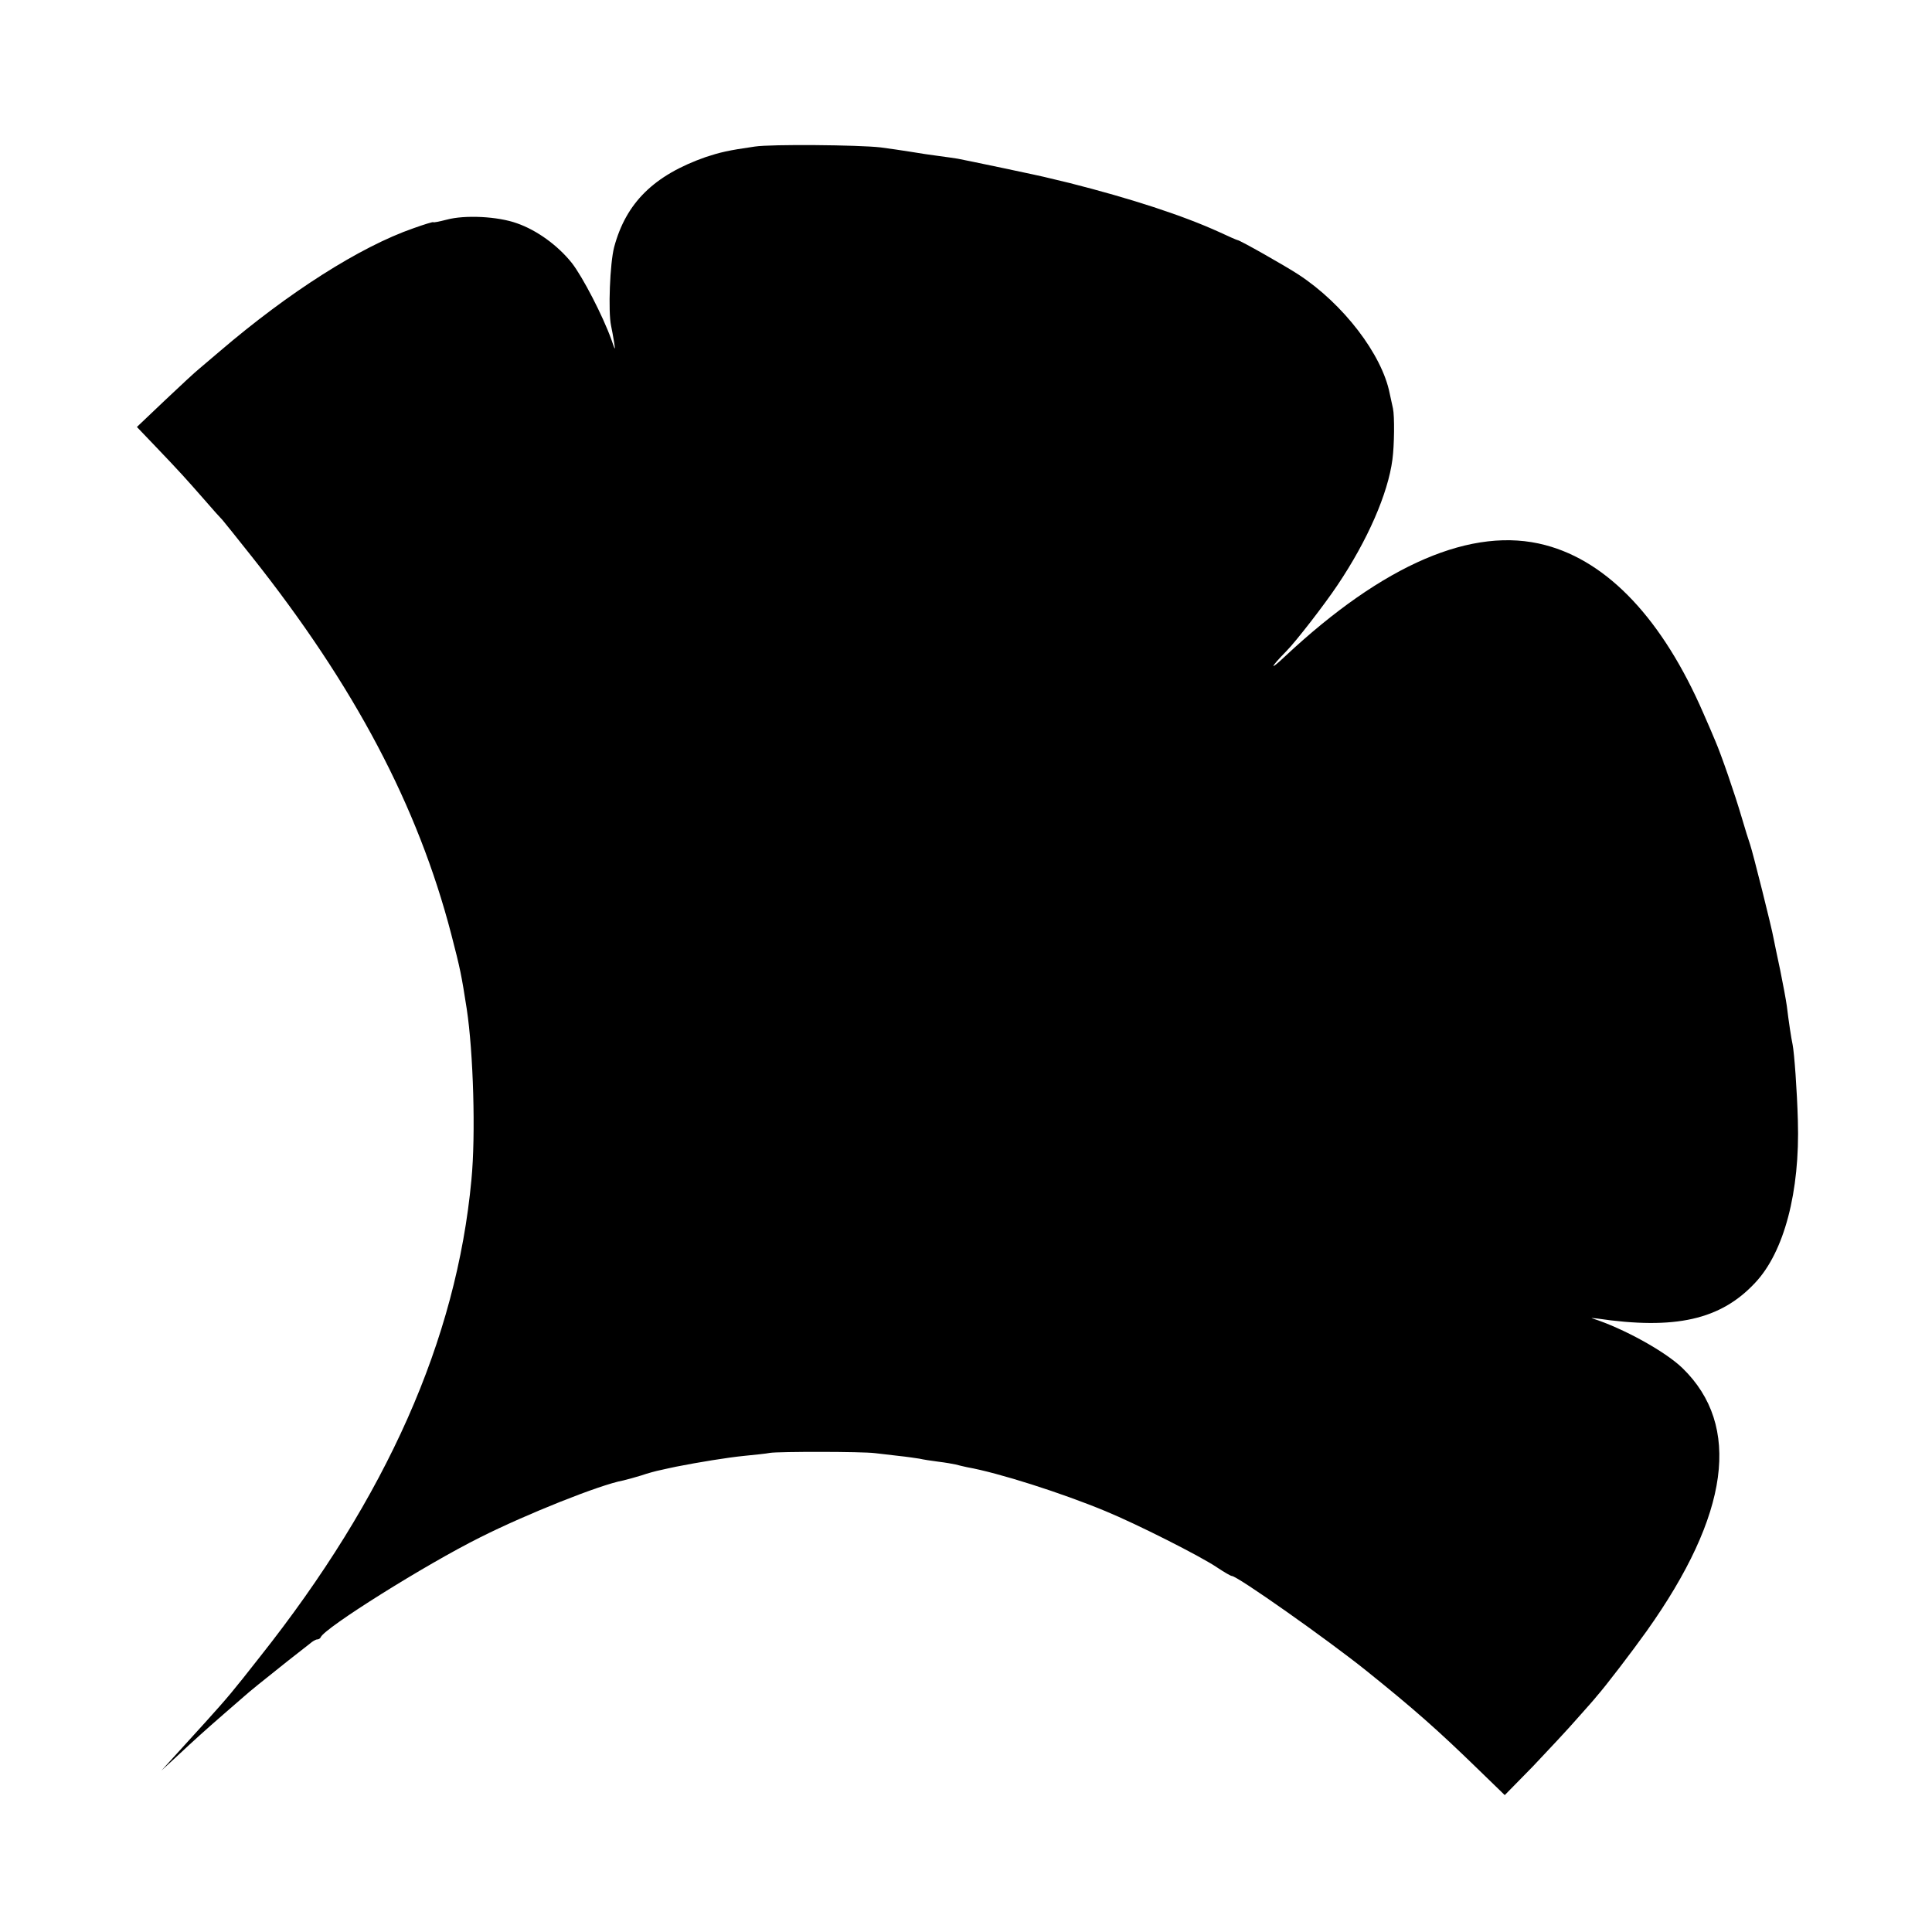
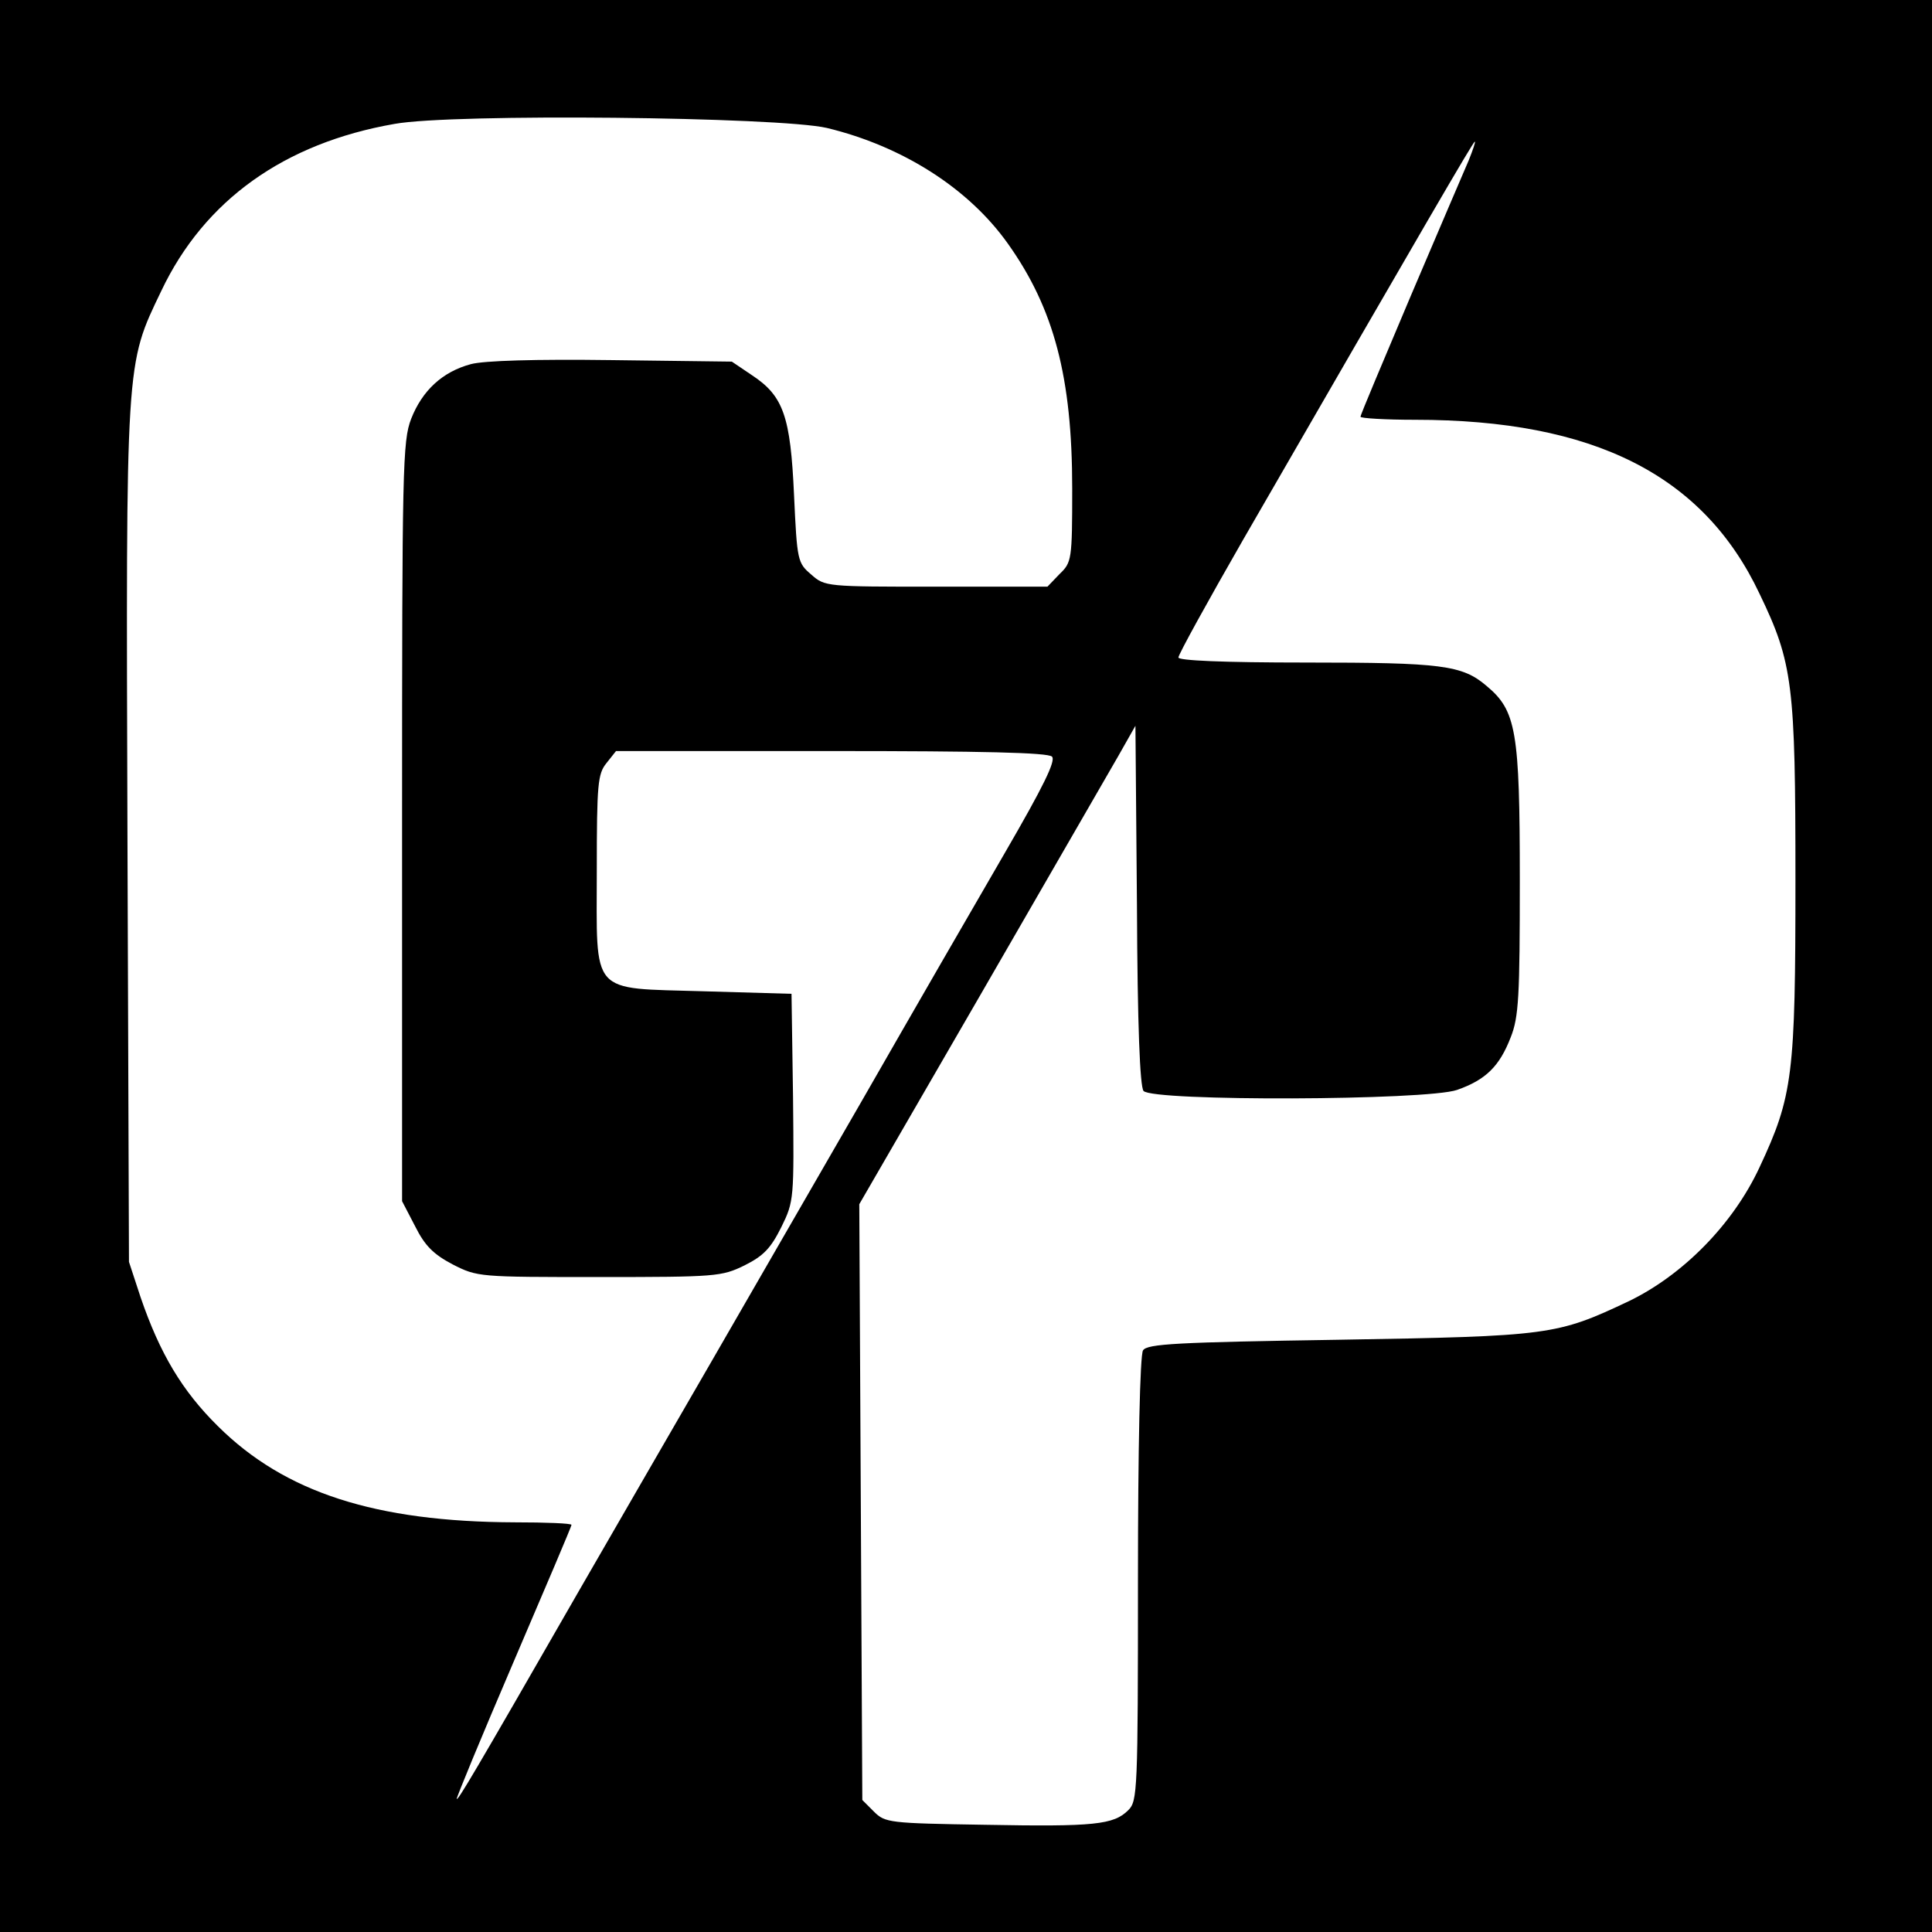
- <svg xmlns="http://www.w3.org/2000/svg" version="1.0" width="700pt" height="700pt" viewBox="0 0 700 700" preserveAspectRatio="xMidYMid meet">
-   <g transform="translate(0,700) scale(0.1,-0.1)" fill="#000000" stroke="none">
-     <path d="M2735 6469 c-98 -14 -126 -21 -178 -38 -188 -66 -289 -166 -332 -327 -15 -58 -22 -232 -11 -284 3 -14 8 -41 11 -60 5 -32 4 -31 -10 10 -31 86 -104 227 -143 277 -51 64 -127 119 -199 144 -69 25 -189 31 -255 13 -27 -7 -48 -11 -48 -9 0 2 -33 -8 -72 -22 -193 -67 -452 -232 -702 -446 -27 -23 -60 -51 -73 -62 -14 -11 -70 -63 -126 -116 l-101 -96 66 -69 c90 -94 114 -121 178 -194 30 -35 60 -68 66 -74 5 -6 53 -65 105 -131 374 -471 603 -905 724 -1370 33 -127 37 -148 56 -270 24 -157 33 -457 17 -620 -54 -579 -307 -1149 -767 -1729 -98 -125 -114 -144 -196 -235 -54 -59 -60 -66 -120 -132 l-40 -44 50 46 c76 71 104 96 175 158 36 31 70 61 76 66 14 13 72 60 154 125 36 28 73 57 83 65 9 8 21 15 26 15 5 0 11 3 13 8 14 34 381 264 578 362 167 84 435 191 518 206 13 3 42 11 65 18 23 8 56 17 72 20 17 4 41 9 55 12 81 16 185 33 245 39 39 4 81 8 95 11 32 5 334 5 380 -1 19 -2 58 -7 86 -10 29 -3 62 -8 75 -10 13 -3 44 -8 69 -11 25 -3 53 -8 62 -10 10 -3 29 -7 42 -10 113 -20 342 -93 501 -159 112 -46 346 -164 406 -205 24 -16 48 -30 52 -30 20 0 346 -230 487 -343 173 -139 259 -215 403 -355 l99 -96 102 104 c55 58 128 136 161 174 33 37 65 73 70 80 32 36 129 163 181 236 301 423 344 745 130 953 -63 61 -216 145 -326 180 -8 2 -1 2 15 0 284 -42 449 -5 574 129 105 111 163 330 155 588 -3 110 -13 245 -19 275 -5 23 -14 82 -21 140 -3 22 -14 81 -24 130 -11 50 -21 101 -24 115 -6 36 -75 311 -85 340 -5 14 -19 59 -31 100 -24 82 -74 227 -95 275 -7 17 -26 62 -43 100 -147 339 -345 550 -573 610 -263 70 -586 -69 -944 -404 -57 -54 -54 -41 5 19 35 35 140 171 186 240 109 162 183 332 199 455 7 51 8 158 2 185 -2 8 -7 33 -12 55 -28 141 -168 324 -330 430 -47 31 -213 125 -221 125 -2 0 -32 13 -66 29 -134 61 -322 122 -543 178 -33 8 -67 16 -75 18 -25 7 -303 65 -330 70 -14 2 -45 7 -70 10 -25 3 -70 10 -100 15 -30 5 -80 12 -110 16 -79 9 -396 12 -455 3z" />
+ <svg xmlns="http://www.w3.org/2000/svg" version="1.0" width="382pt" height="382pt" viewBox="0 0 382 382" preserveAspectRatio="xMidYMid meet">
+   <g transform="translate(0,382) scale(0.1,-0.1)" fill="#000000" stroke="none">
+     <path d="M0 1910 l0 -1910 1910 0 1910 0 0 1910 0 1910 -1910 0 -1910 0 0 -1910z m1635 1657 c149 -36 280 -119 358 -229 91 -128 127 -264 127 -484 0 -141 -1 -146 -25 -169 l-24 -25 -220 0 c-217 0 -220 0 -247 24 -27 23 -28 27 -34 157 -7 156 -21 196 -83 237 l-40 27 -238 3 c-150 2 -252 -1 -278 -8 -56 -15 -96 -52 -118 -108 -17 -44 -18 -95 -18 -797 l0 -750 26 -50 c19 -38 36 -55 74 -75 49 -25 52 -25 290 -25 231 0 242 1 287 23 38 19 52 34 73 76 25 51 25 55 23 257 l-3 204 -173 5 c-228 7 -212 -11 -212 240 0 170 2 190 19 211 l19 24 426 0 c298 0 428 -3 436 -11 8 -8 -17 -59 -93 -190 -57 -98 -184 -318 -282 -489 -98 -170 -233 -404 -300 -520 -67 -116 -184 -318 -260 -450 -213 -371 -239 -414 -242 -412 -1 2 49 123 112 270 63 147 115 269 115 272 0 3 -51 5 -112 5 -276 1 -455 59 -587 190 -71 70 -115 144 -153 255 l-23 70 -3 844 c-3 946 -4 928 67 1076 85 179 243 292 461 330 115 21 760 14 855 -8z m1269 -64 c-9 -21 -61 -142 -115 -269 -54 -128 -99 -234 -99 -238 0 -3 49 -6 108 -6 353 0 570 -109 681 -344 66 -137 71 -179 71 -566 0 -386 -5 -427 -71 -568 -52 -112 -151 -213 -259 -265 -142 -67 -155 -69 -573 -76 -320 -5 -379 -8 -387 -21 -6 -9 -10 -195 -10 -452 0 -420 -1 -439 -19 -457 -29 -29 -67 -33 -284 -29 -189 3 -197 4 -219 26 l-23 23 -3 589 -3 589 239 413 c131 227 254 440 273 473 l34 60 3 -354 c1 -241 6 -359 13 -368 18 -21 560 -19 620 2 57 20 84 47 106 104 16 40 18 81 18 311 0 295 -7 335 -66 384 -48 41 -89 46 -356 46 -167 0 -253 4 -253 10 0 6 58 111 128 233 363 629 455 787 458 787 2 0 -4 -17 -12 -37z" />
  </g>
</svg>
